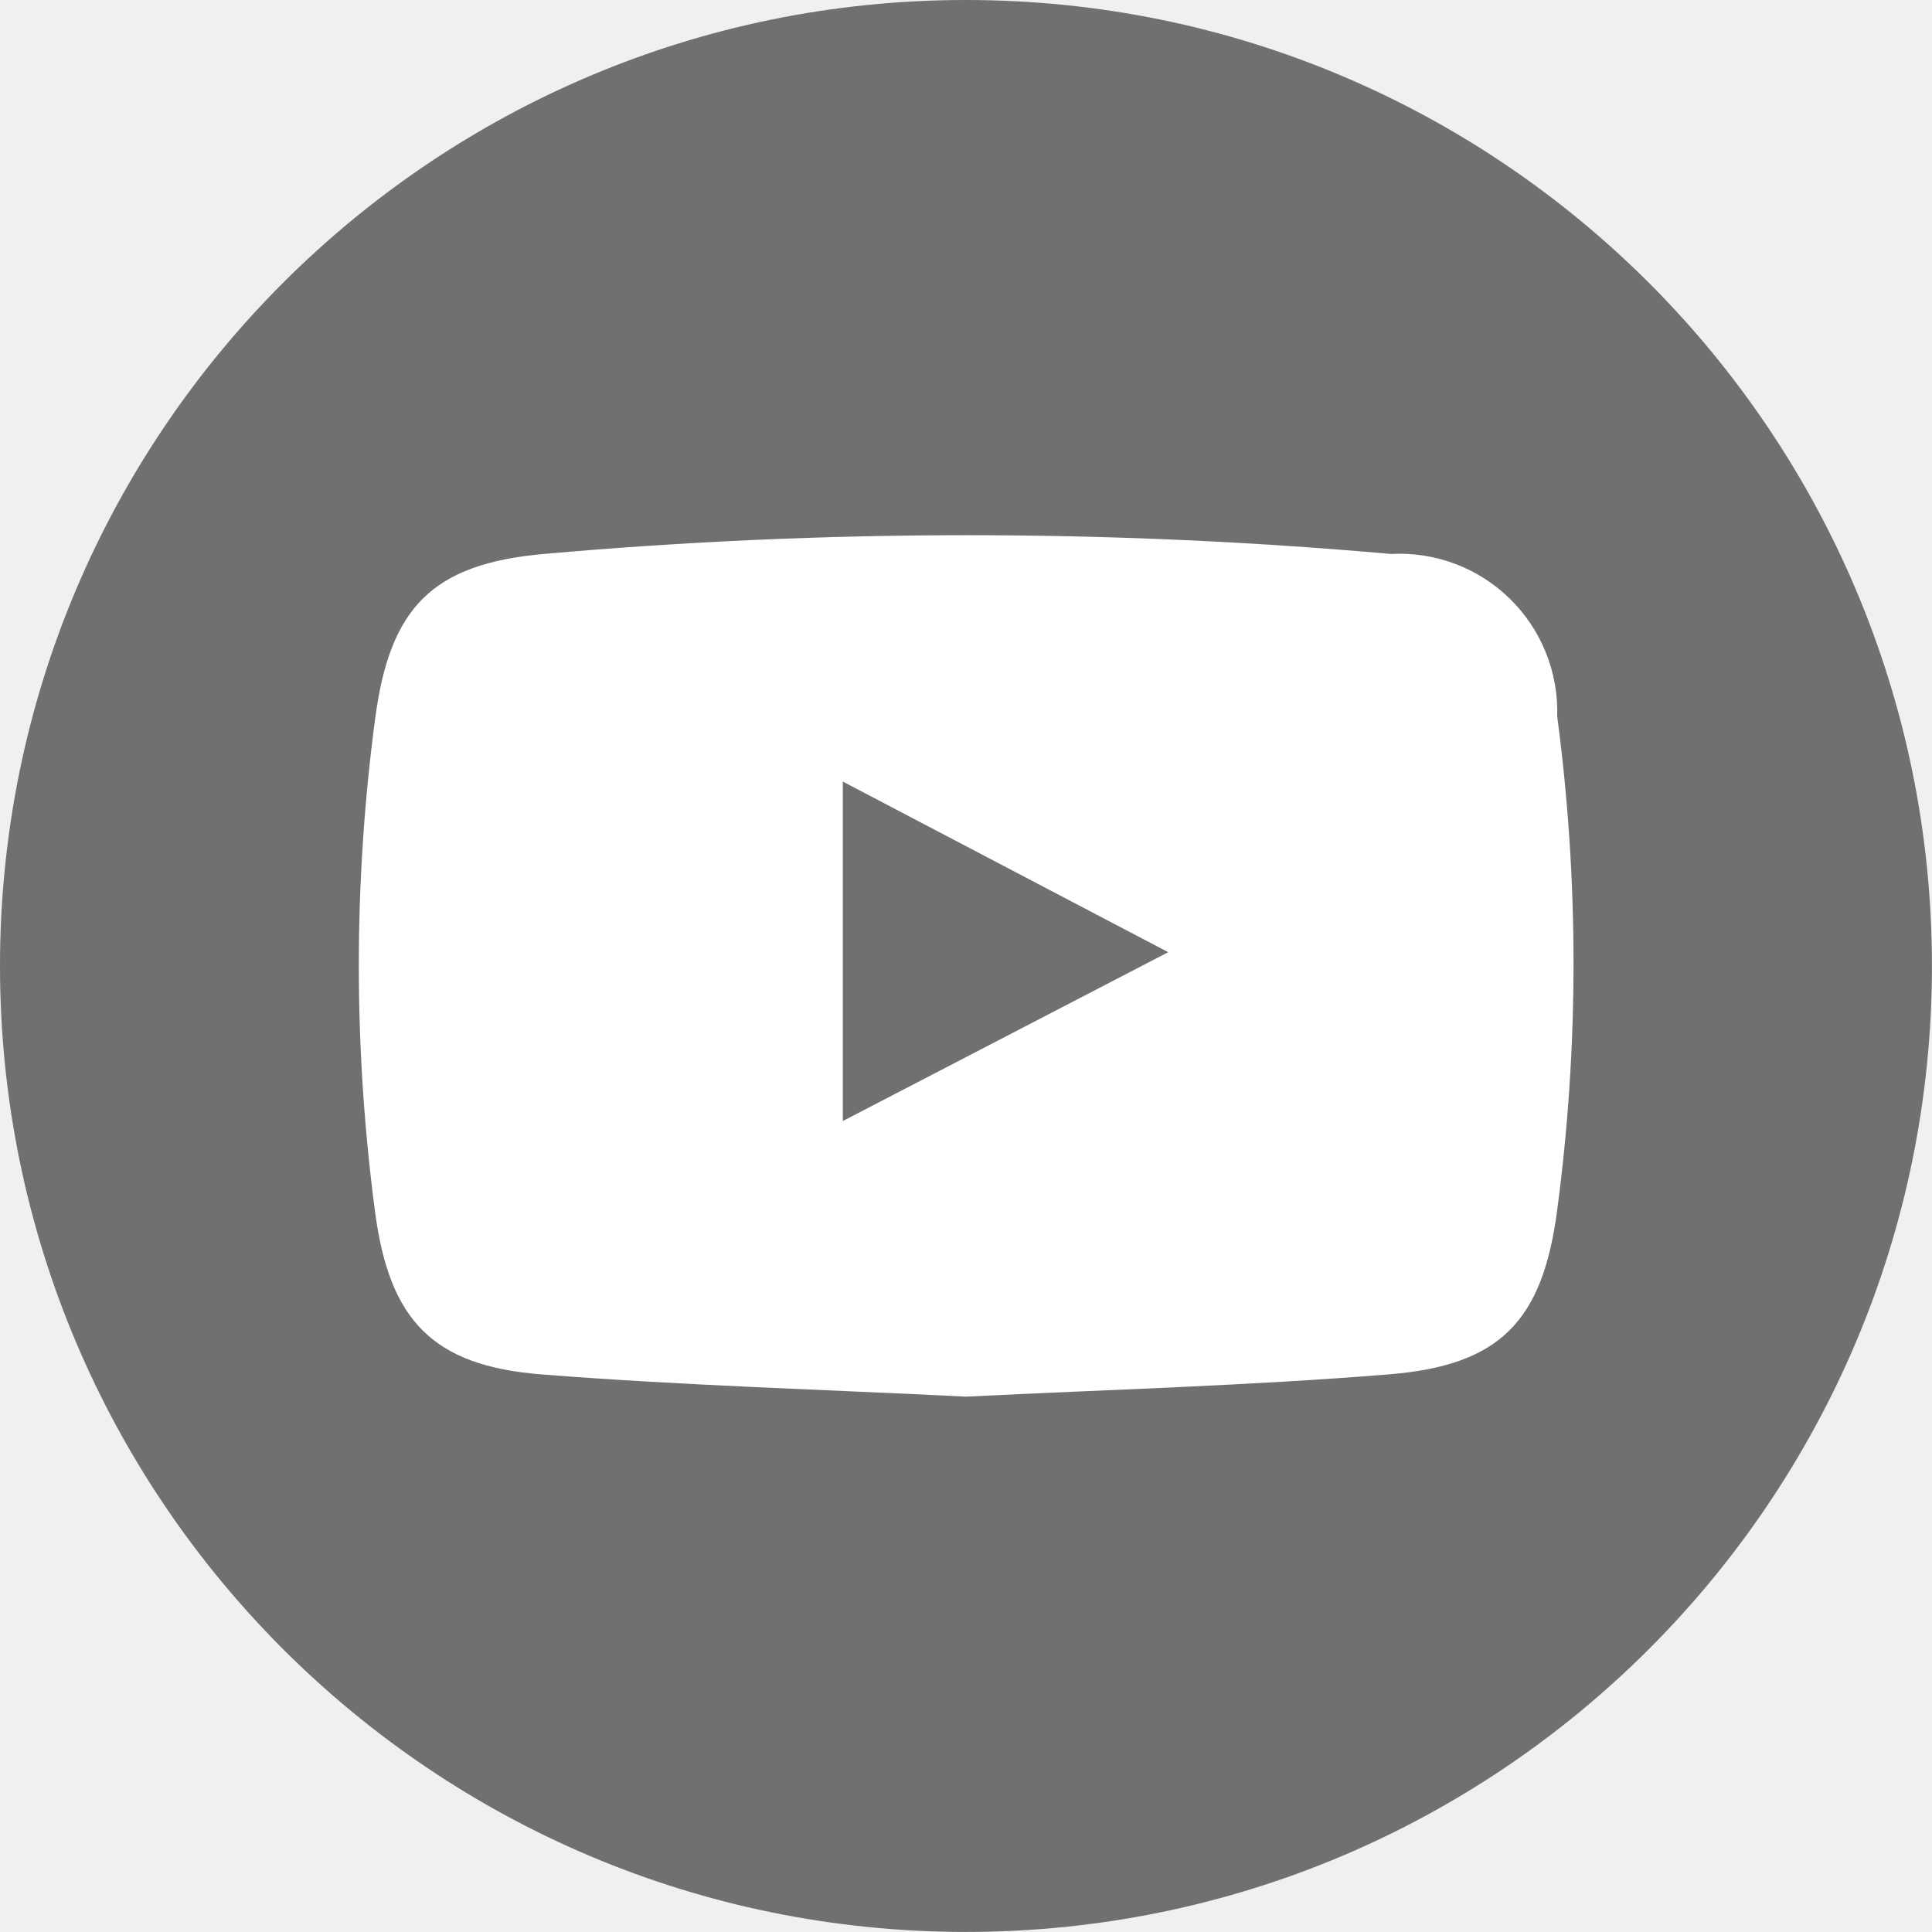
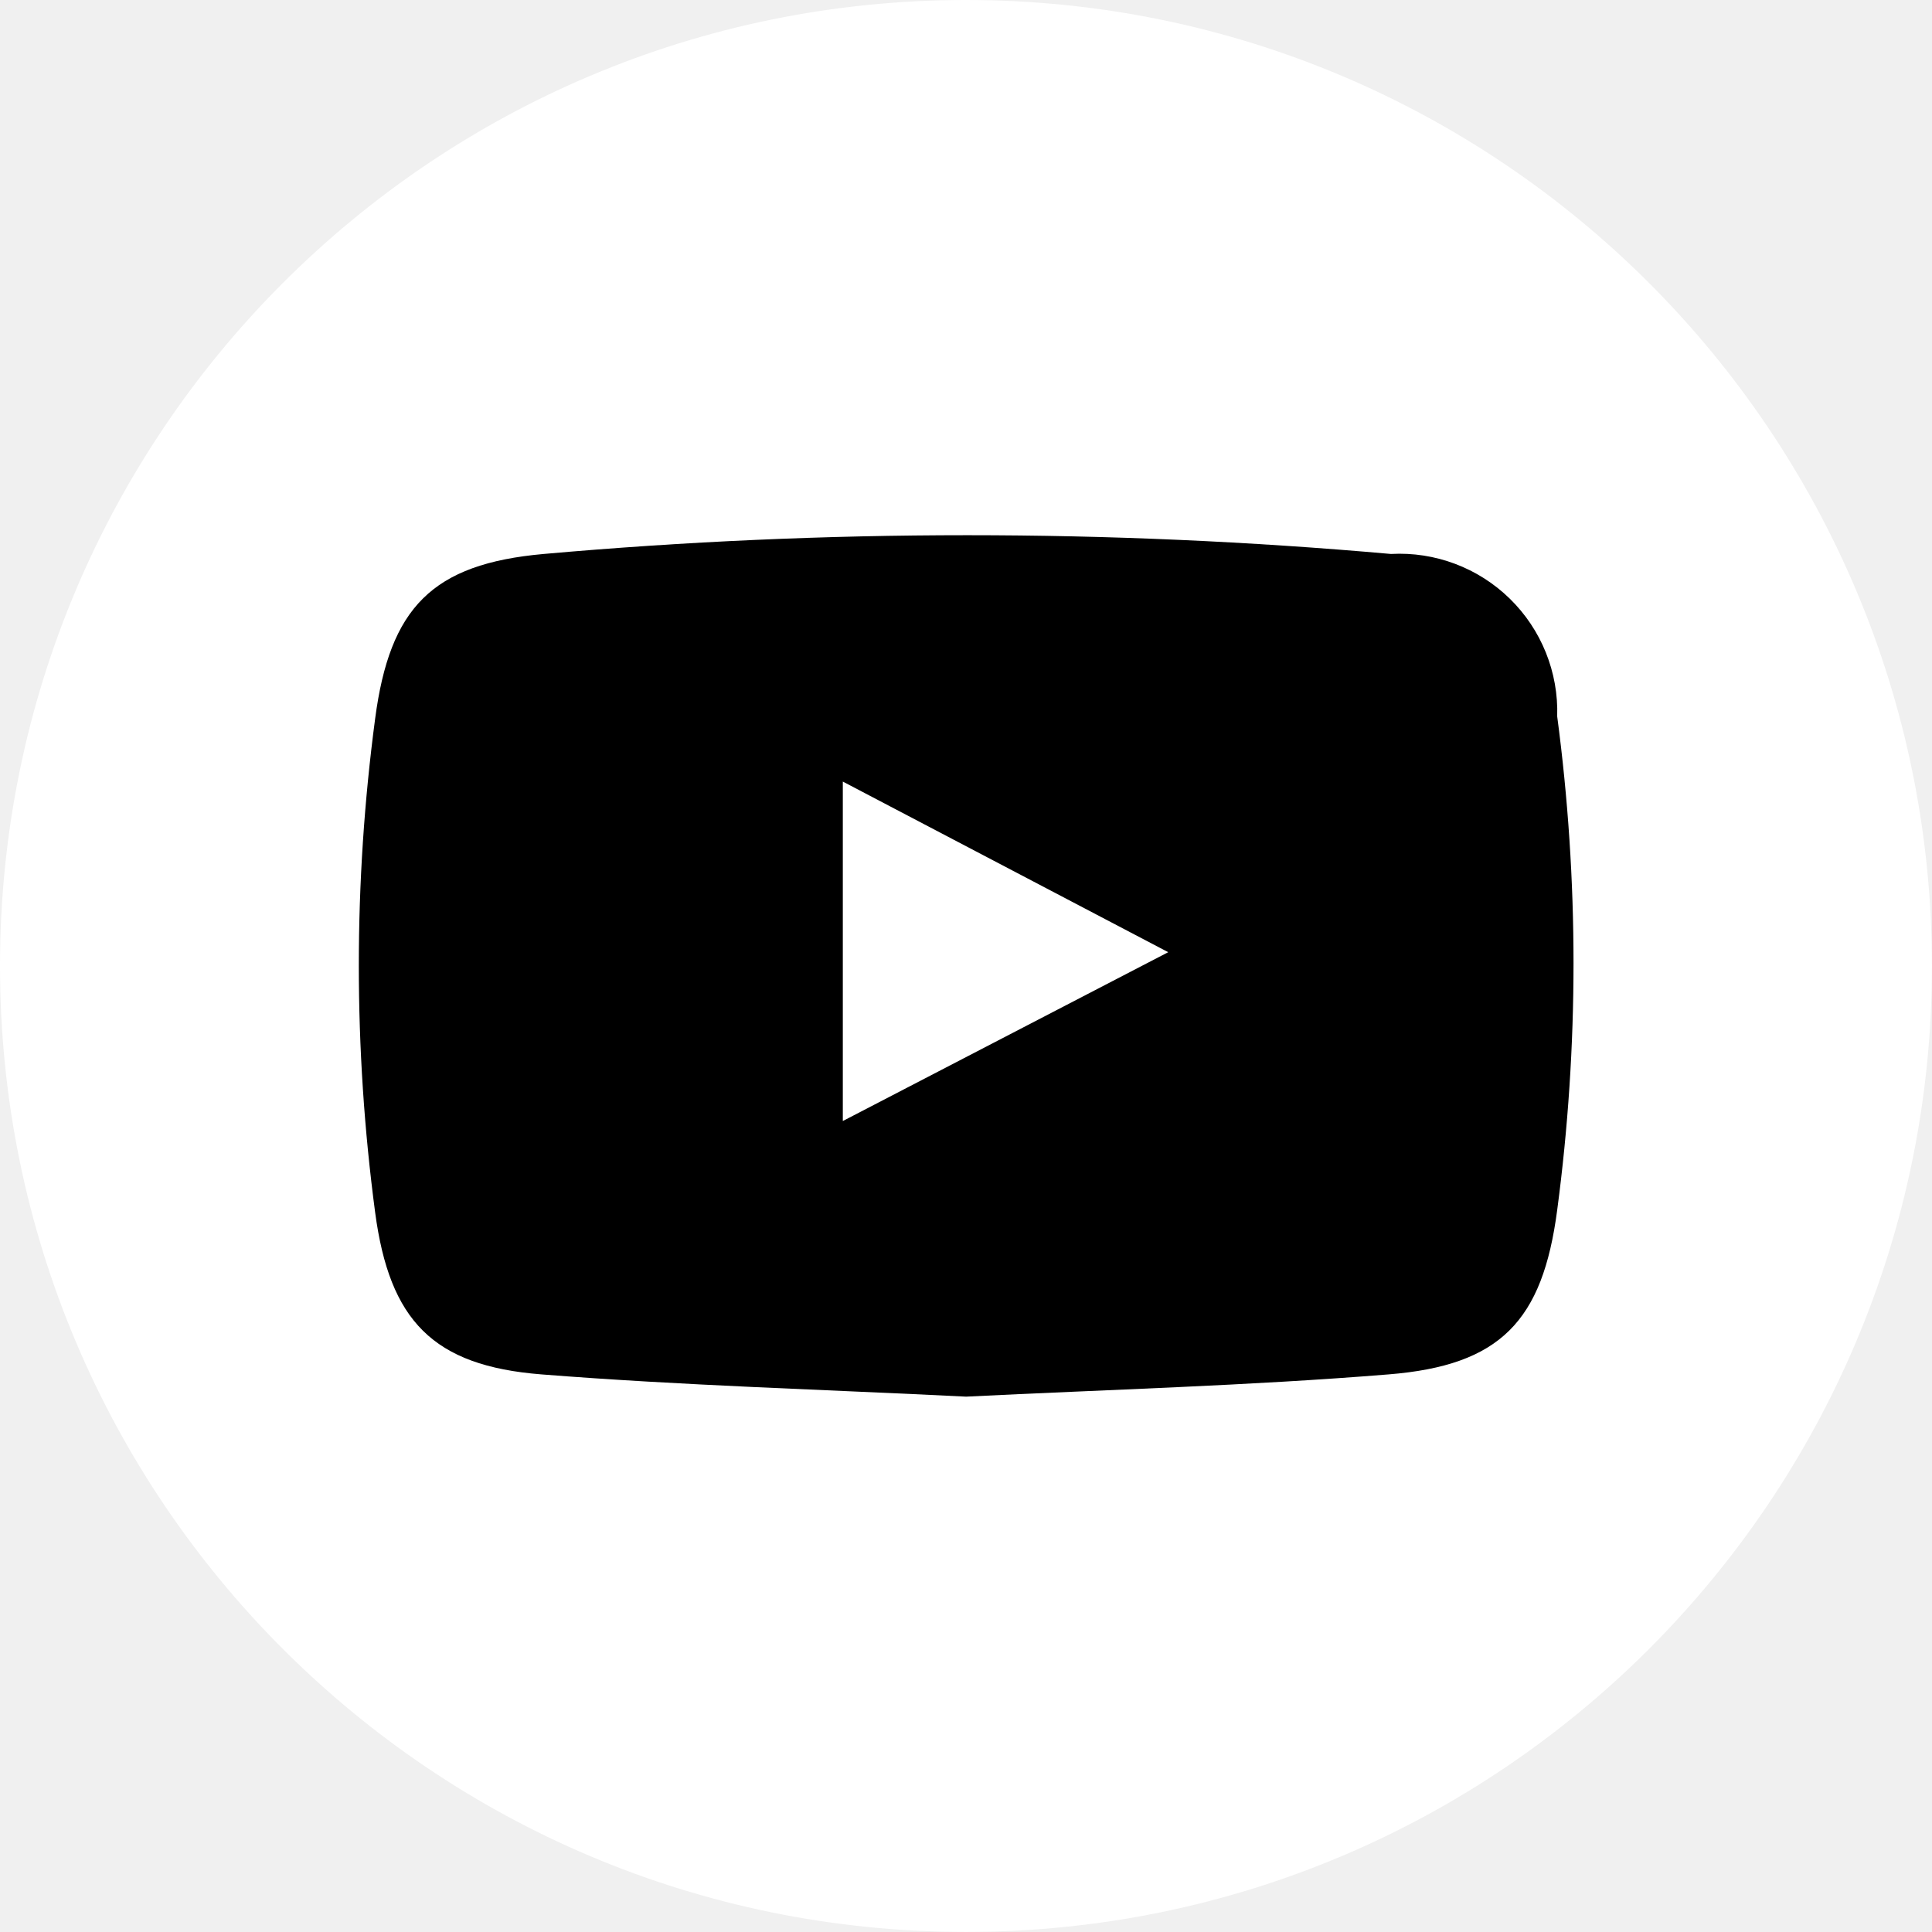
<svg xmlns="http://www.w3.org/2000/svg" width="29.181" height="29.181" viewBox="0 0 29.181 29.181">
  <defs>
    <style>
      .cls-1 {
        fill: #a2b1ce;
      }

      .cls-2 {
        fill: #e8ecf3;
      }

      .cls-3 {
        fill: #a7b5d1;
      }

      .cls-4 {
-         fill: #707070;
+         fill: #fff;
      }

      .cls-5 {
-         fill: #fff;
+         fill: #000;
      }
    </style>
  </defs>
  <g id="Group_1075" data-name="Group 1075" transform="translate(-1533.82 24.407)">
    <path id="Path_1353" data-name="Path 1353" class="cls-1" d="M205.069,504.818q-.014-.1-.029-.208a2.842,2.842,0,0,1,.183-1.253l.2.177c.453.374.073.861.175,1.283-.058,0-.116.005-.174.006Z" transform="translate(1348.476 -514.143)" />
    <path id="Path_1354" data-name="Path 1354" class="cls-2" d="M205.631,506.059l-.284.708c-.127-.249-.814-.5,0-.747Z" transform="translate(1348.531 -515.846)" />
    <path id="Path_1355" data-name="Path 1355" class="cls-3" d="M205.124,507.411l.359,0,.176.551c-.2.129-.009.245.013.366l-.19.191a.358.358,0,0,0-.184.361C204.932,508.429,205.188,507.9,205.124,507.411Z" transform="translate(1348.441 -516.736)" />
    <circle id="Ellipse_77" data-name="Ellipse 77" class="cls-4" cx="14.59" cy="14.59" r="14.59" transform="translate(1533.82 -24.407)" />
    <g id="Group_712" data-name="Group 712" transform="translate(1539.236 -16.322)">
      <g id="Group_711" data-name="Group 711" transform="translate(0 0)">
        <path id="Path_1721" data-name="Path 1721" class="cls-5" d="M2909.009,1462.284c-2.131-.107-4.277-.167-6.414-.336-1.64-.129-2.295-.814-2.512-2.448a28.323,28.323,0,0,1,0-7.455c.221-1.676.858-2.339,2.548-2.489a72.39,72.39,0,0,1,12.794,0,2.383,2.383,0,0,1,2.512,2.454,28.312,28.312,0,0,1,0,7.455c-.22,1.676-.857,2.348-2.548,2.483C2913.273,1462.12,2911.148,1462.177,2909.009,1462.284Zm-1.862-4.163,4.915-2.55-4.915-2.577Z" transform="translate(-2899.833 -1449.274)" />
      </g>
    </g>
  </g>
</svg>
